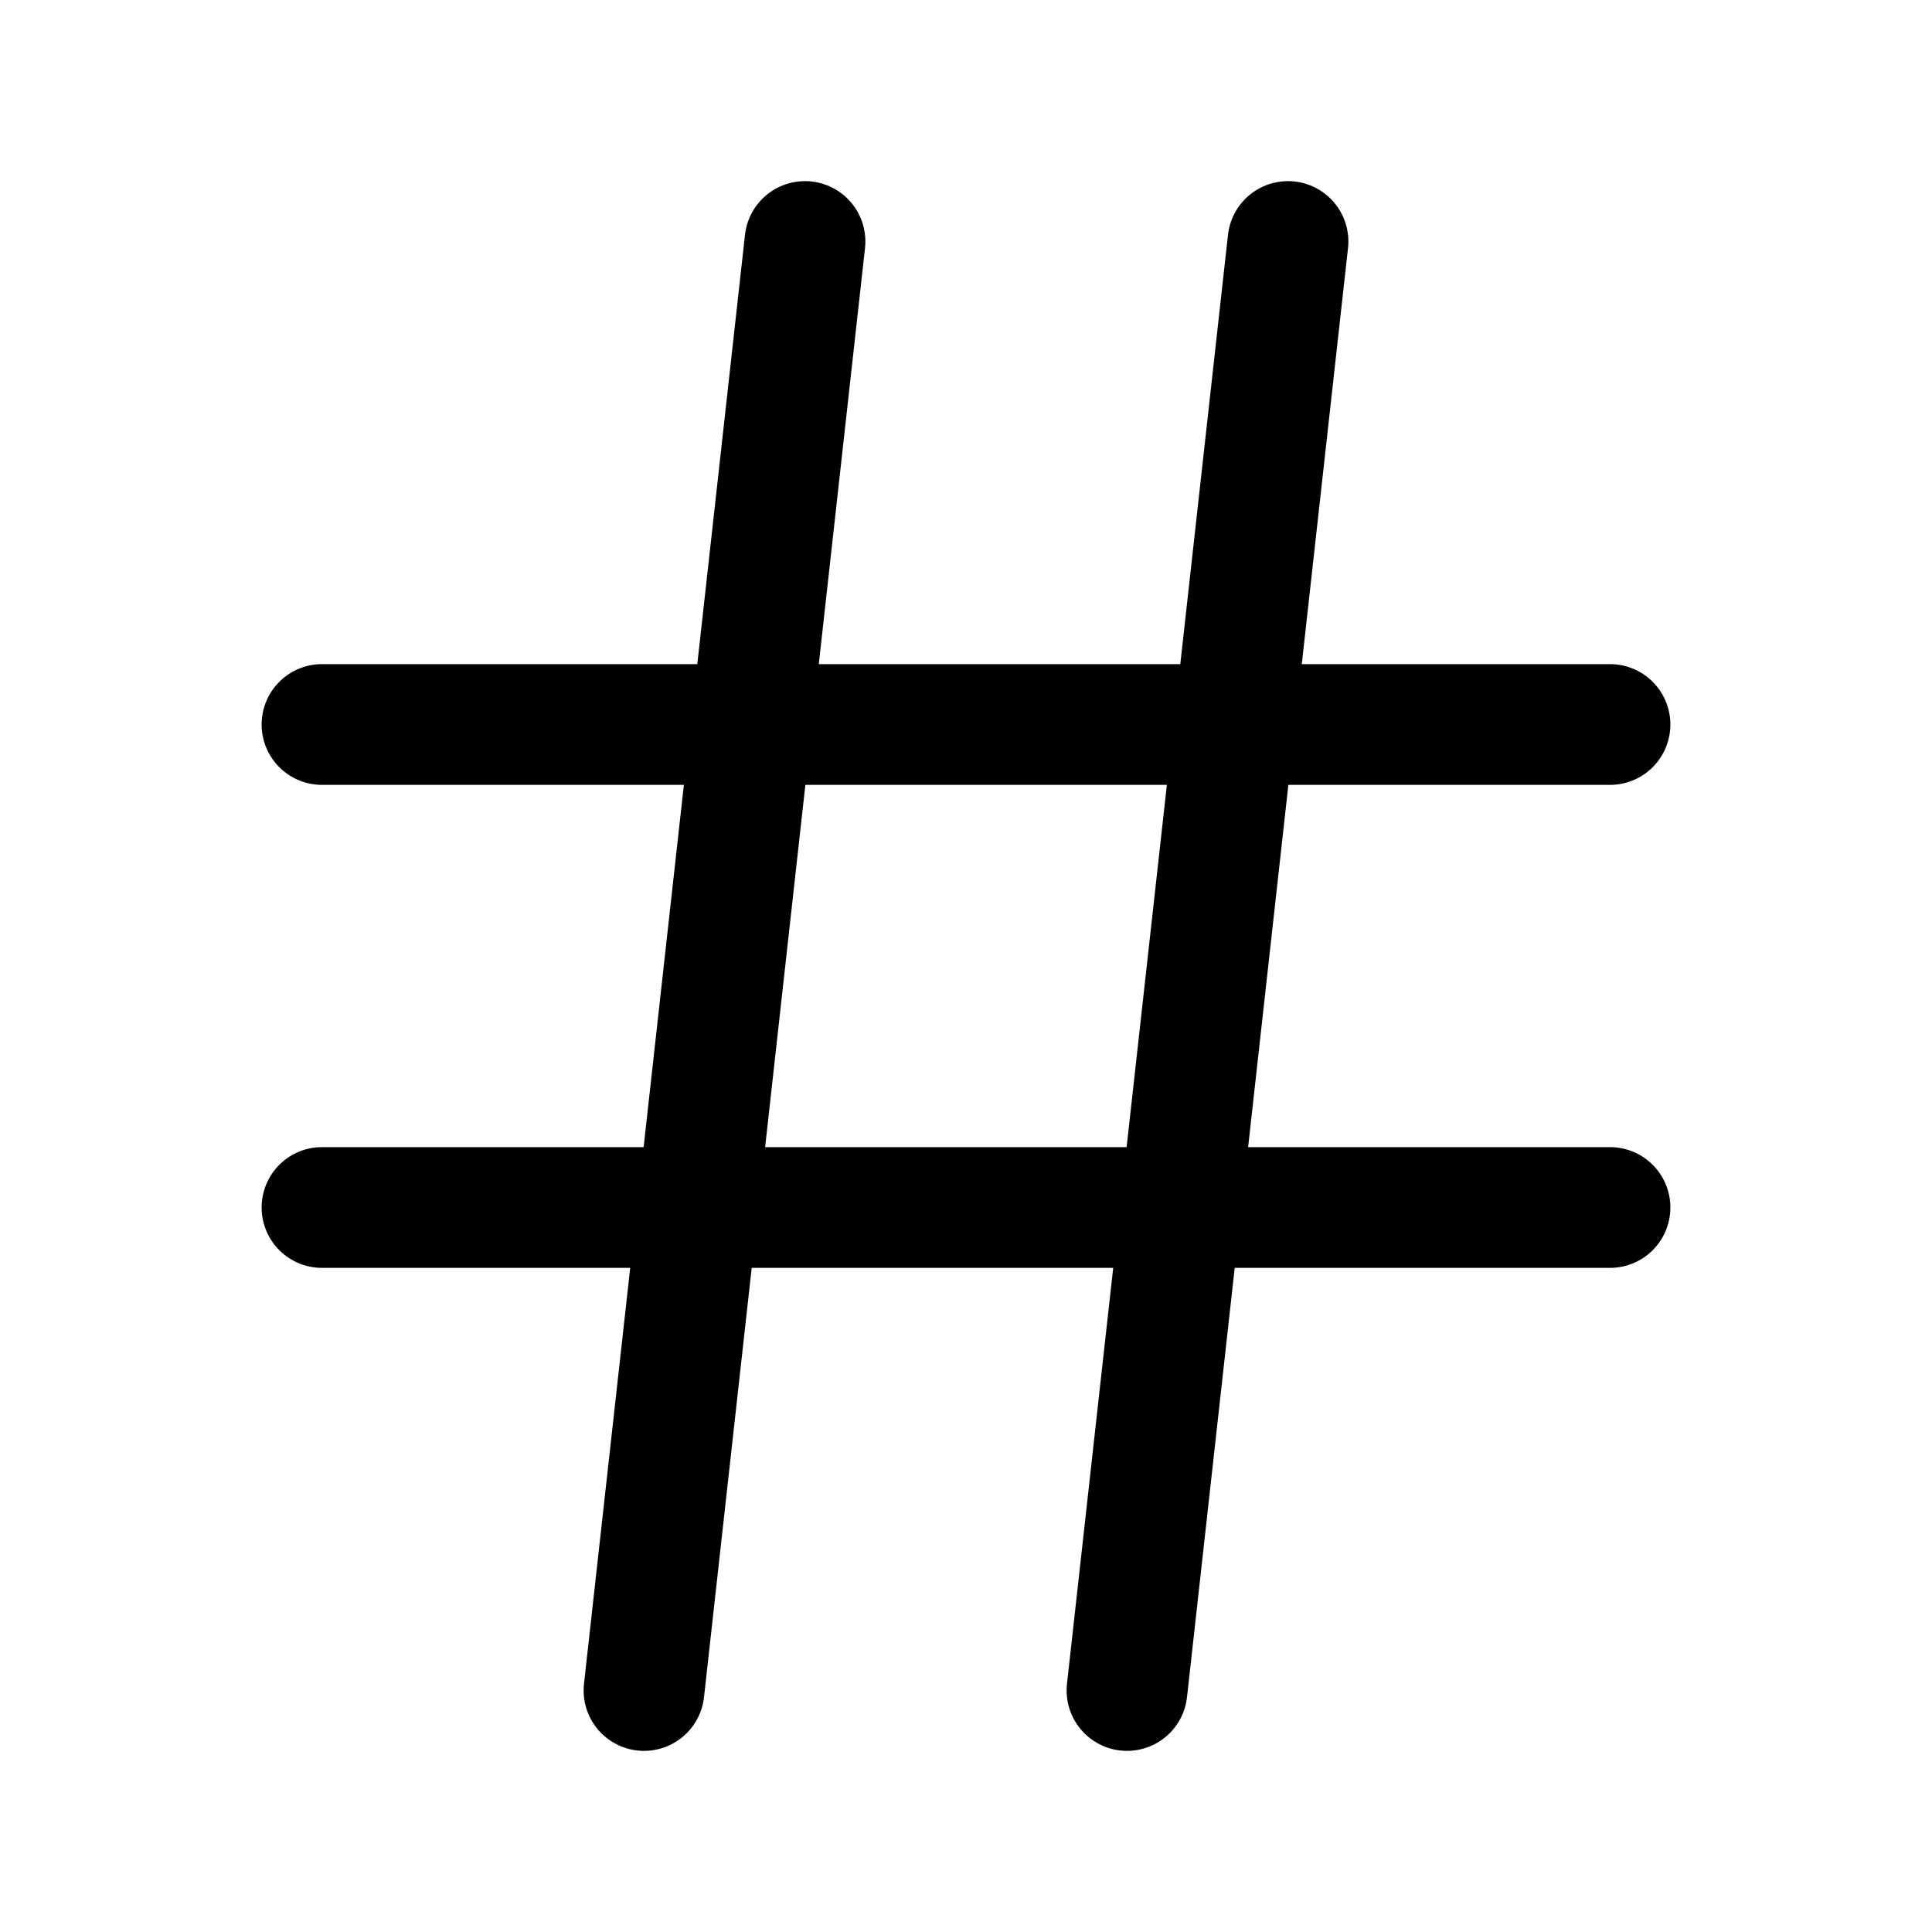
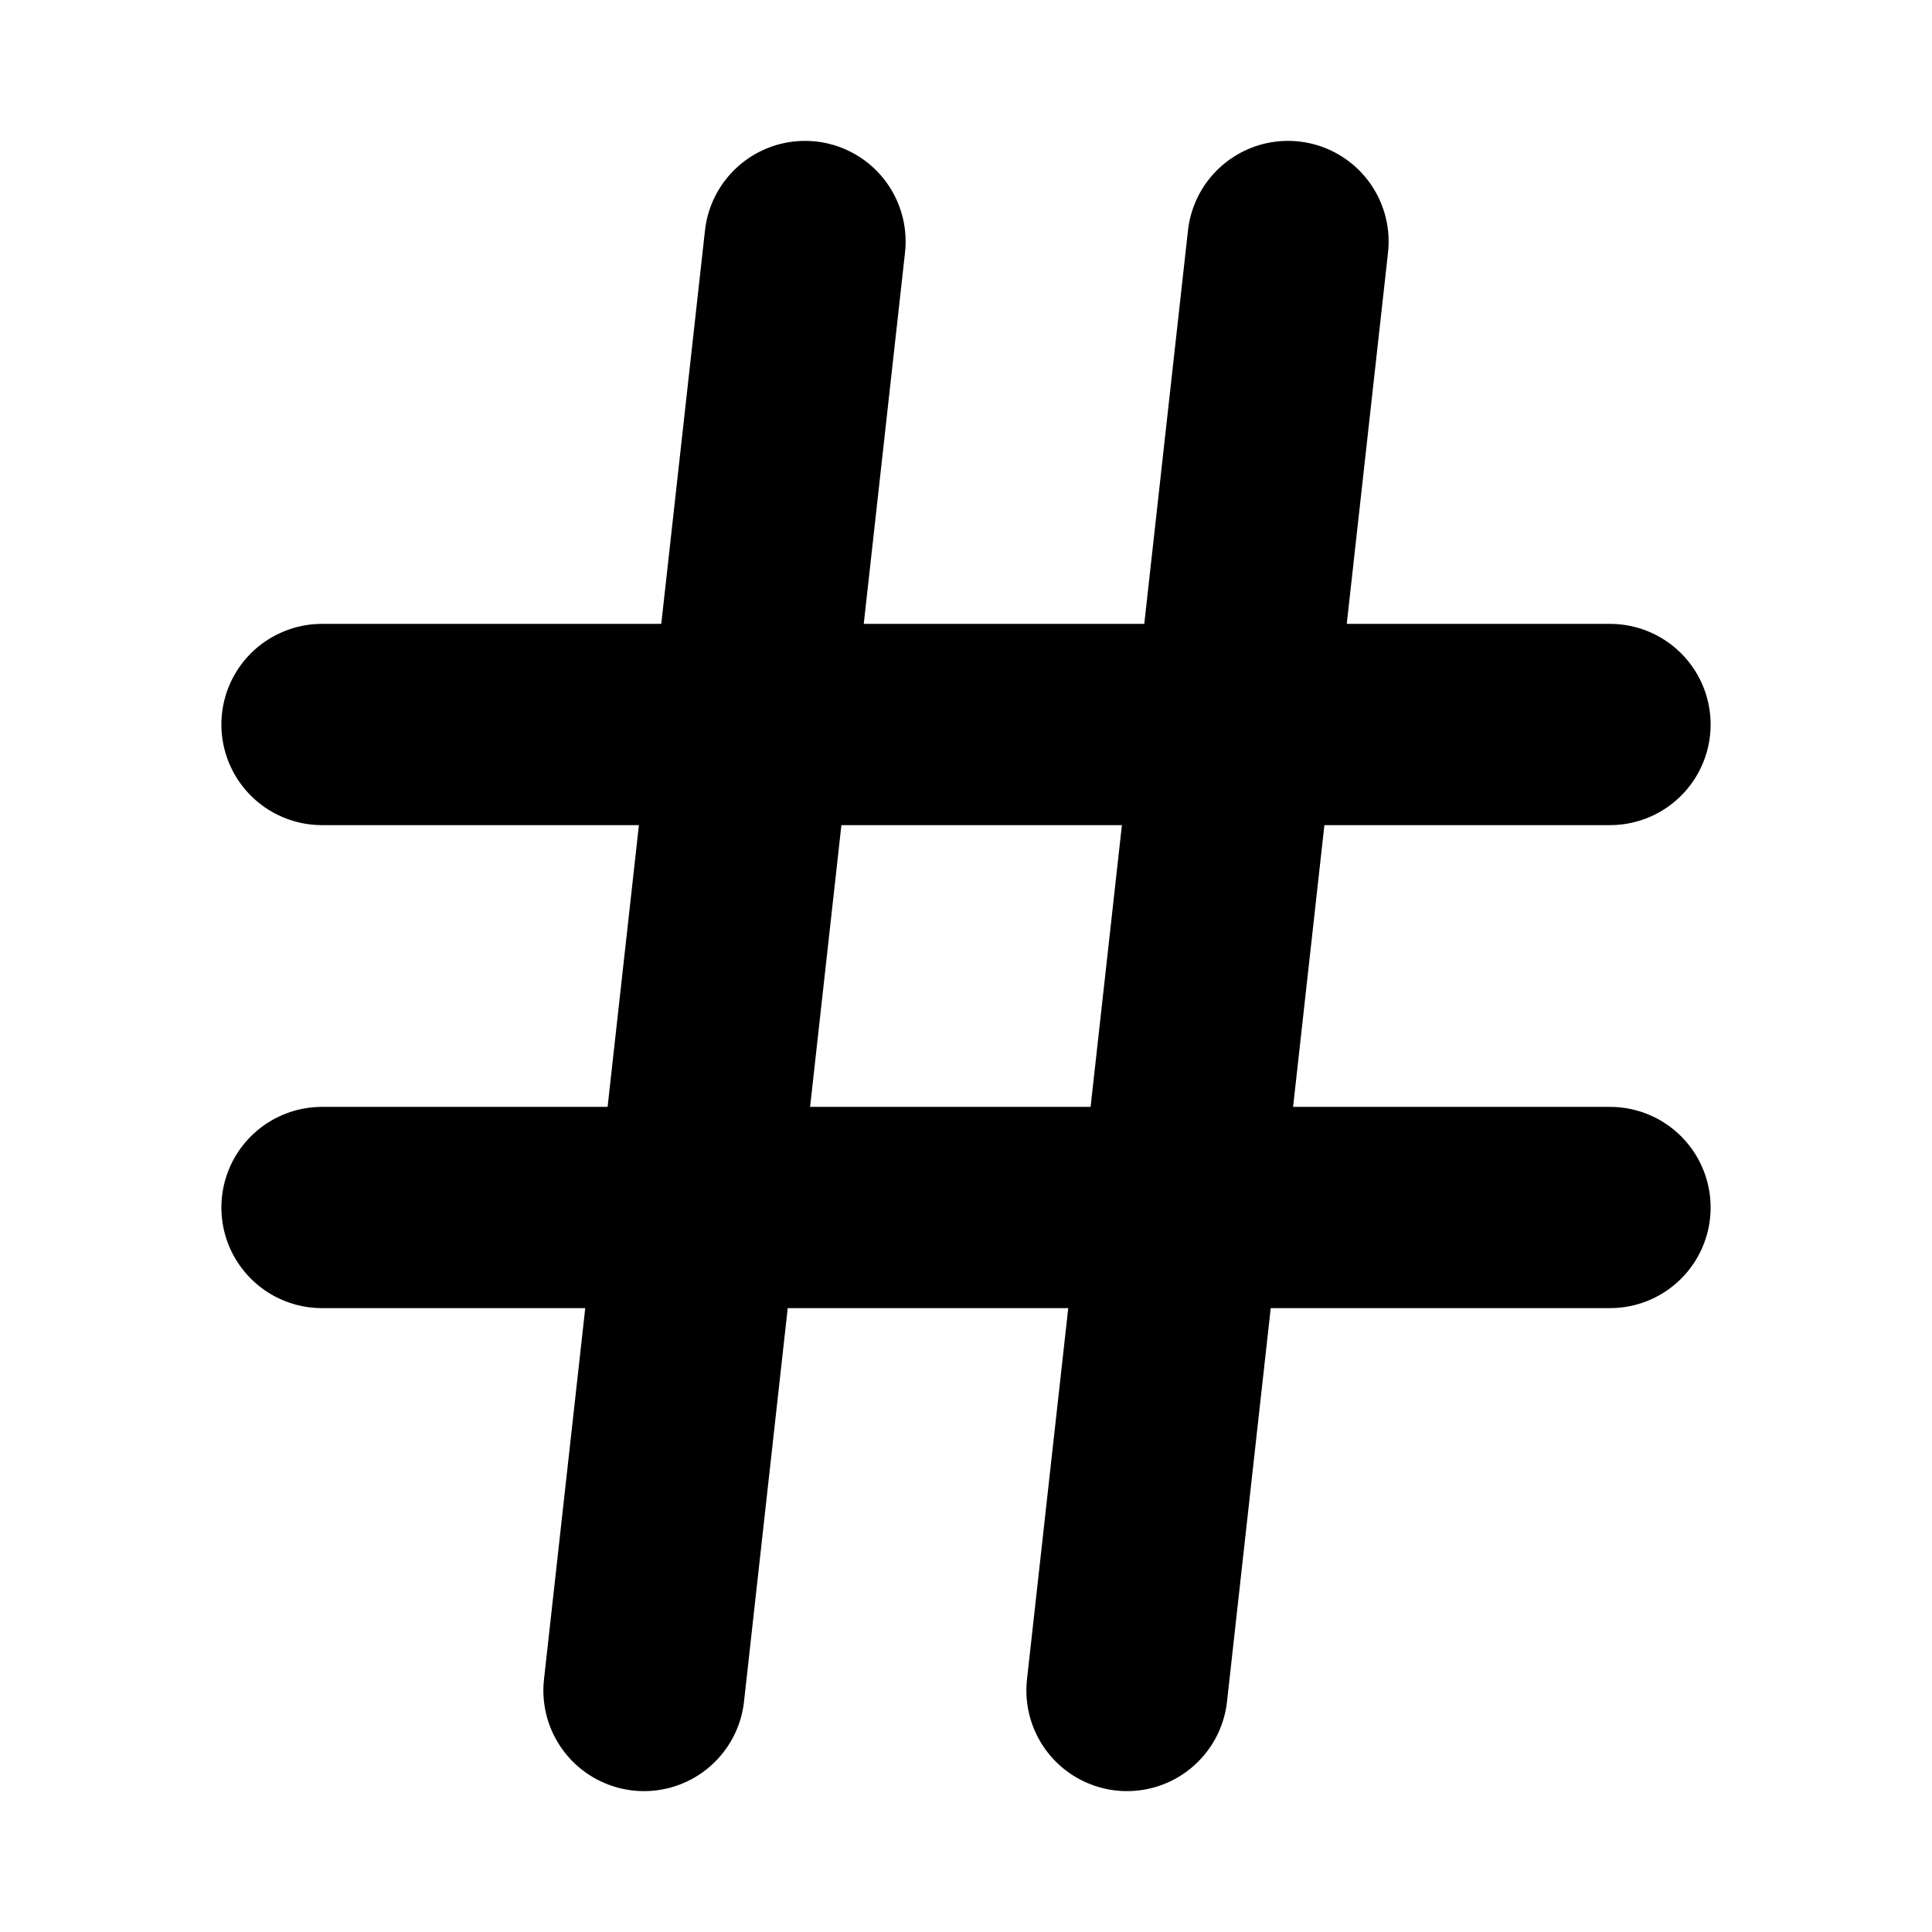
- <svg xmlns="http://www.w3.org/2000/svg" width="36" height="36" viewBox="0 0 24 24" fill="none" stroke="currentColor" stroke-width="1.5" stroke-linecap="round" stroke-linejoin="round" class="feather feather-hash">
+ <svg xmlns="http://www.w3.org/2000/svg" width="36" height="36" viewBox="0 0 24 24" fill="none" stroke="currentColor" stroke-width="2.5" stroke-linecap="round" stroke-linejoin="round" class="feather feather-hash">
  <line x1="4" y1="9" x2="20" y2="9" />
  <line x1="4" y1="15" x2="20" y2="15" />
  <line x1="10" y1="3" x2="8" y2="21" />
  <line x1="16" y1="3" x2="14" y2="21" />
</svg>
